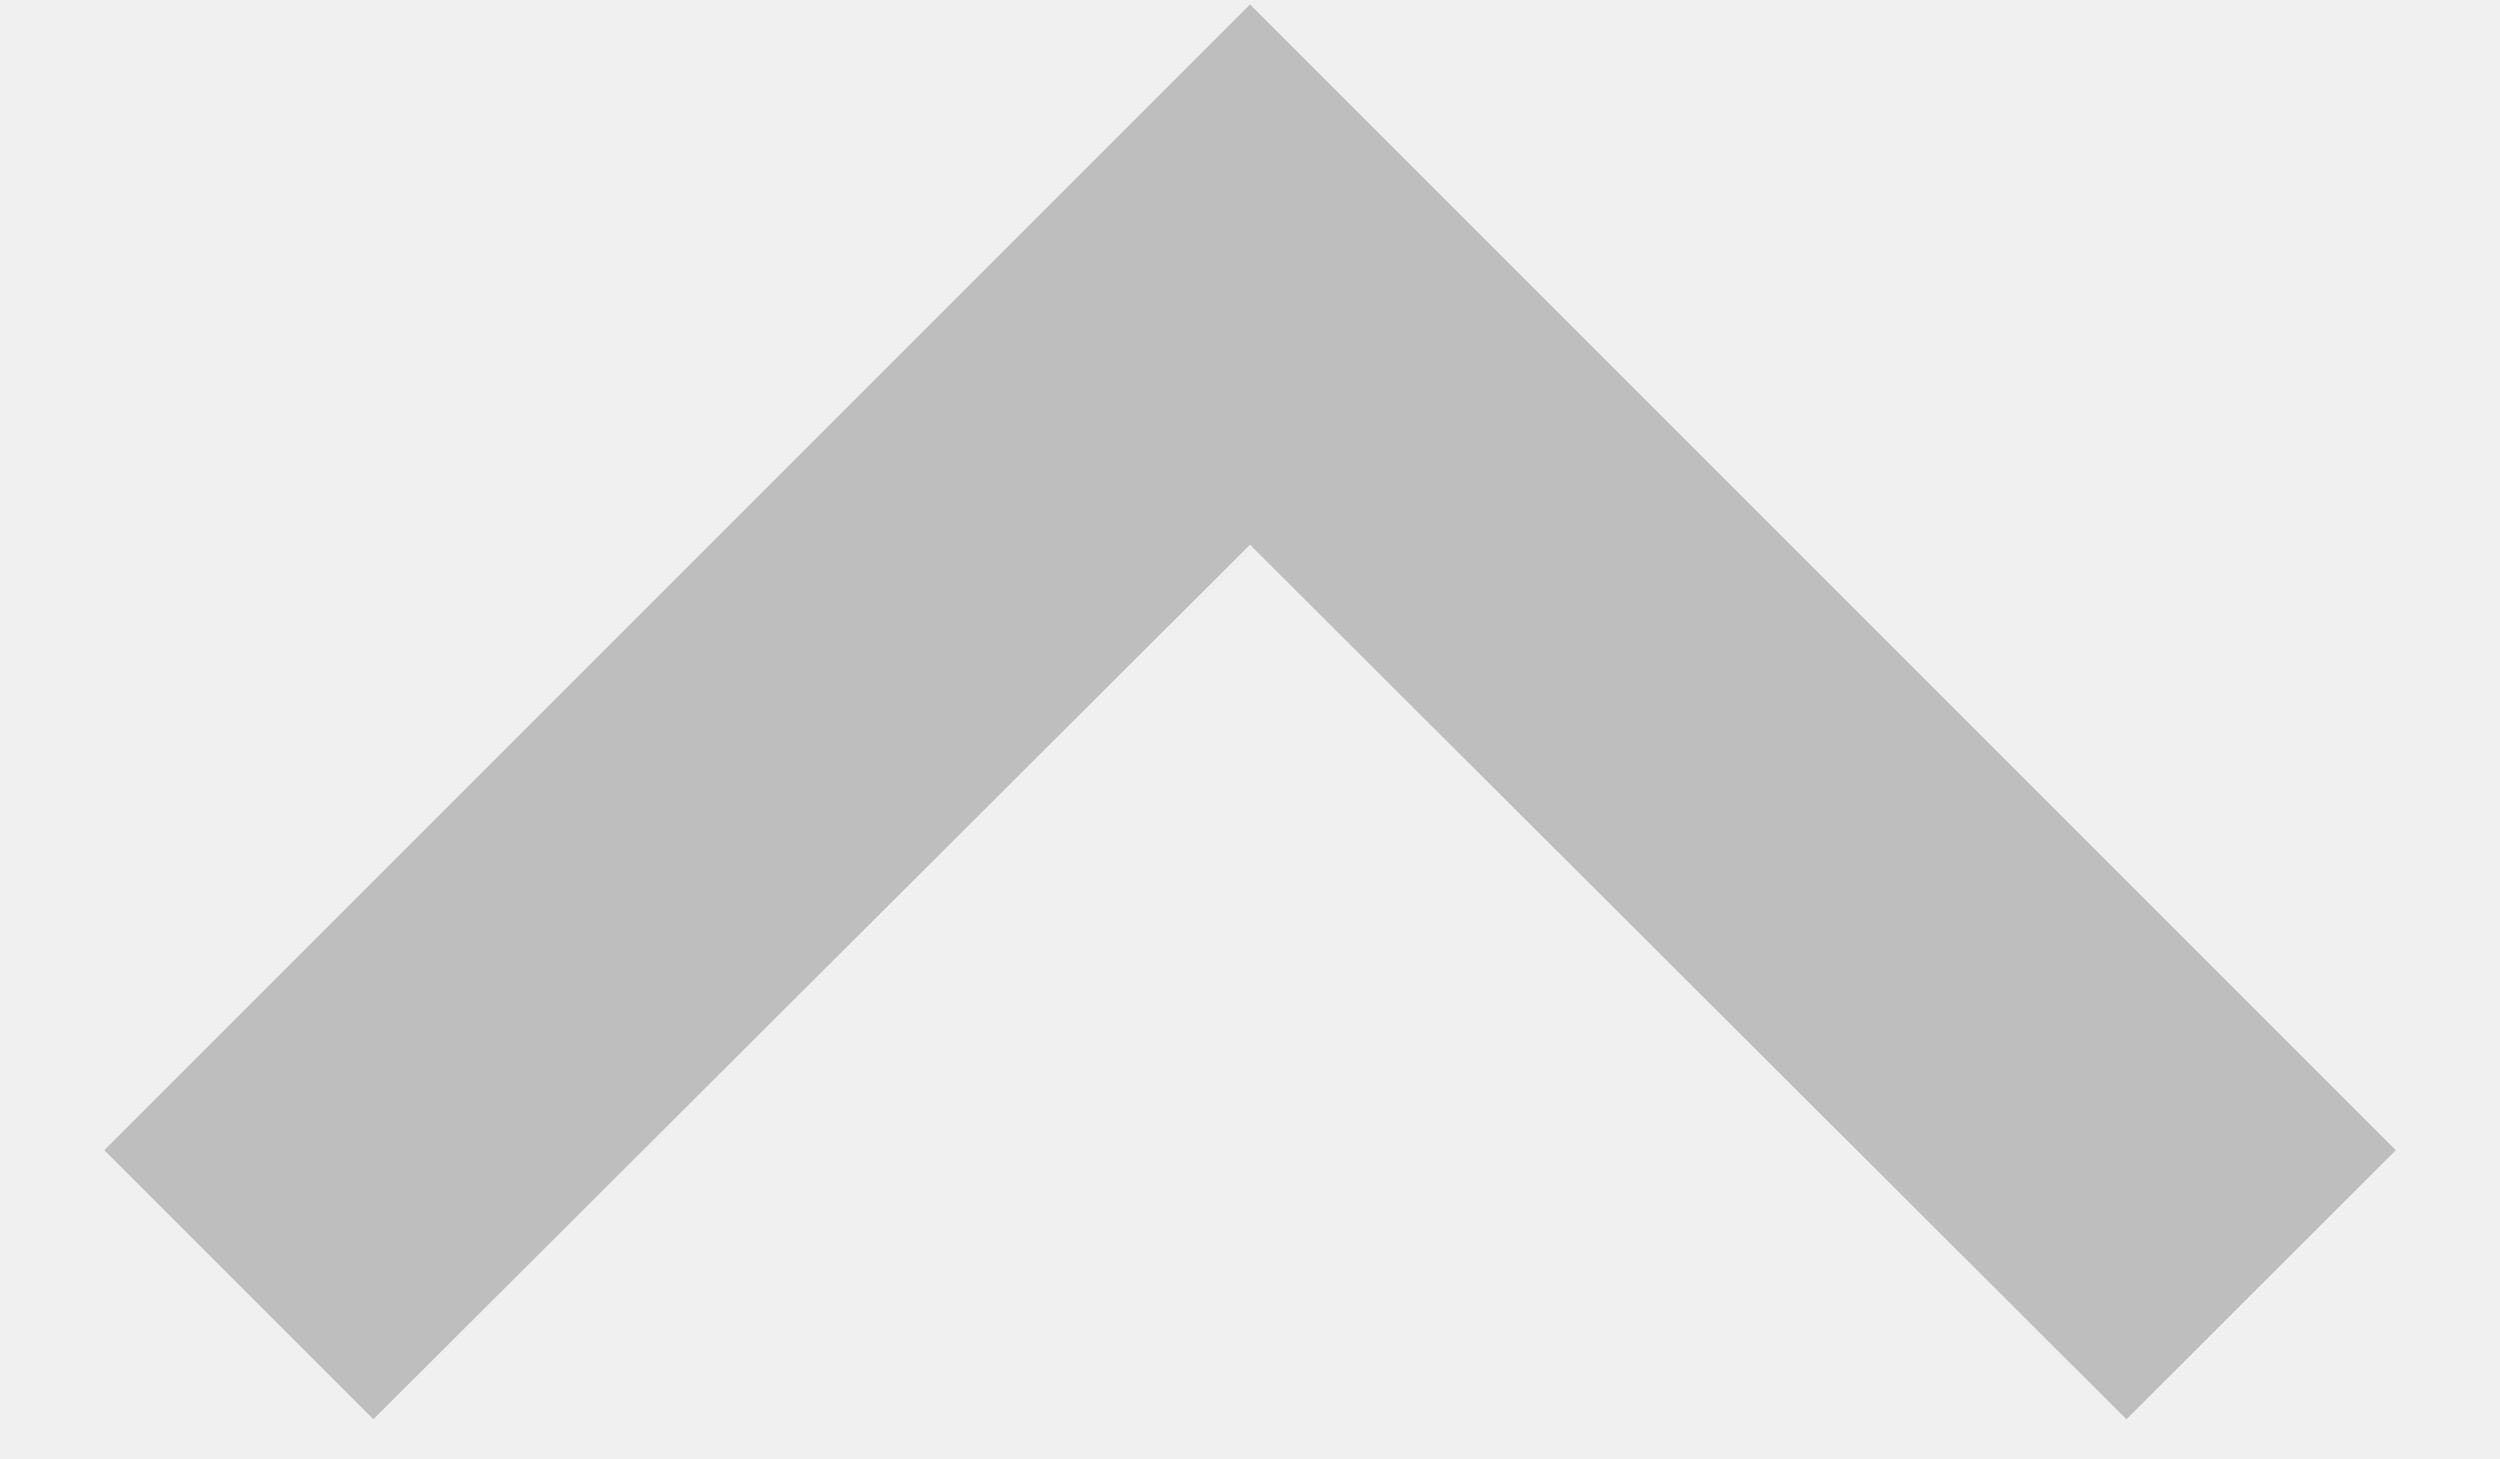
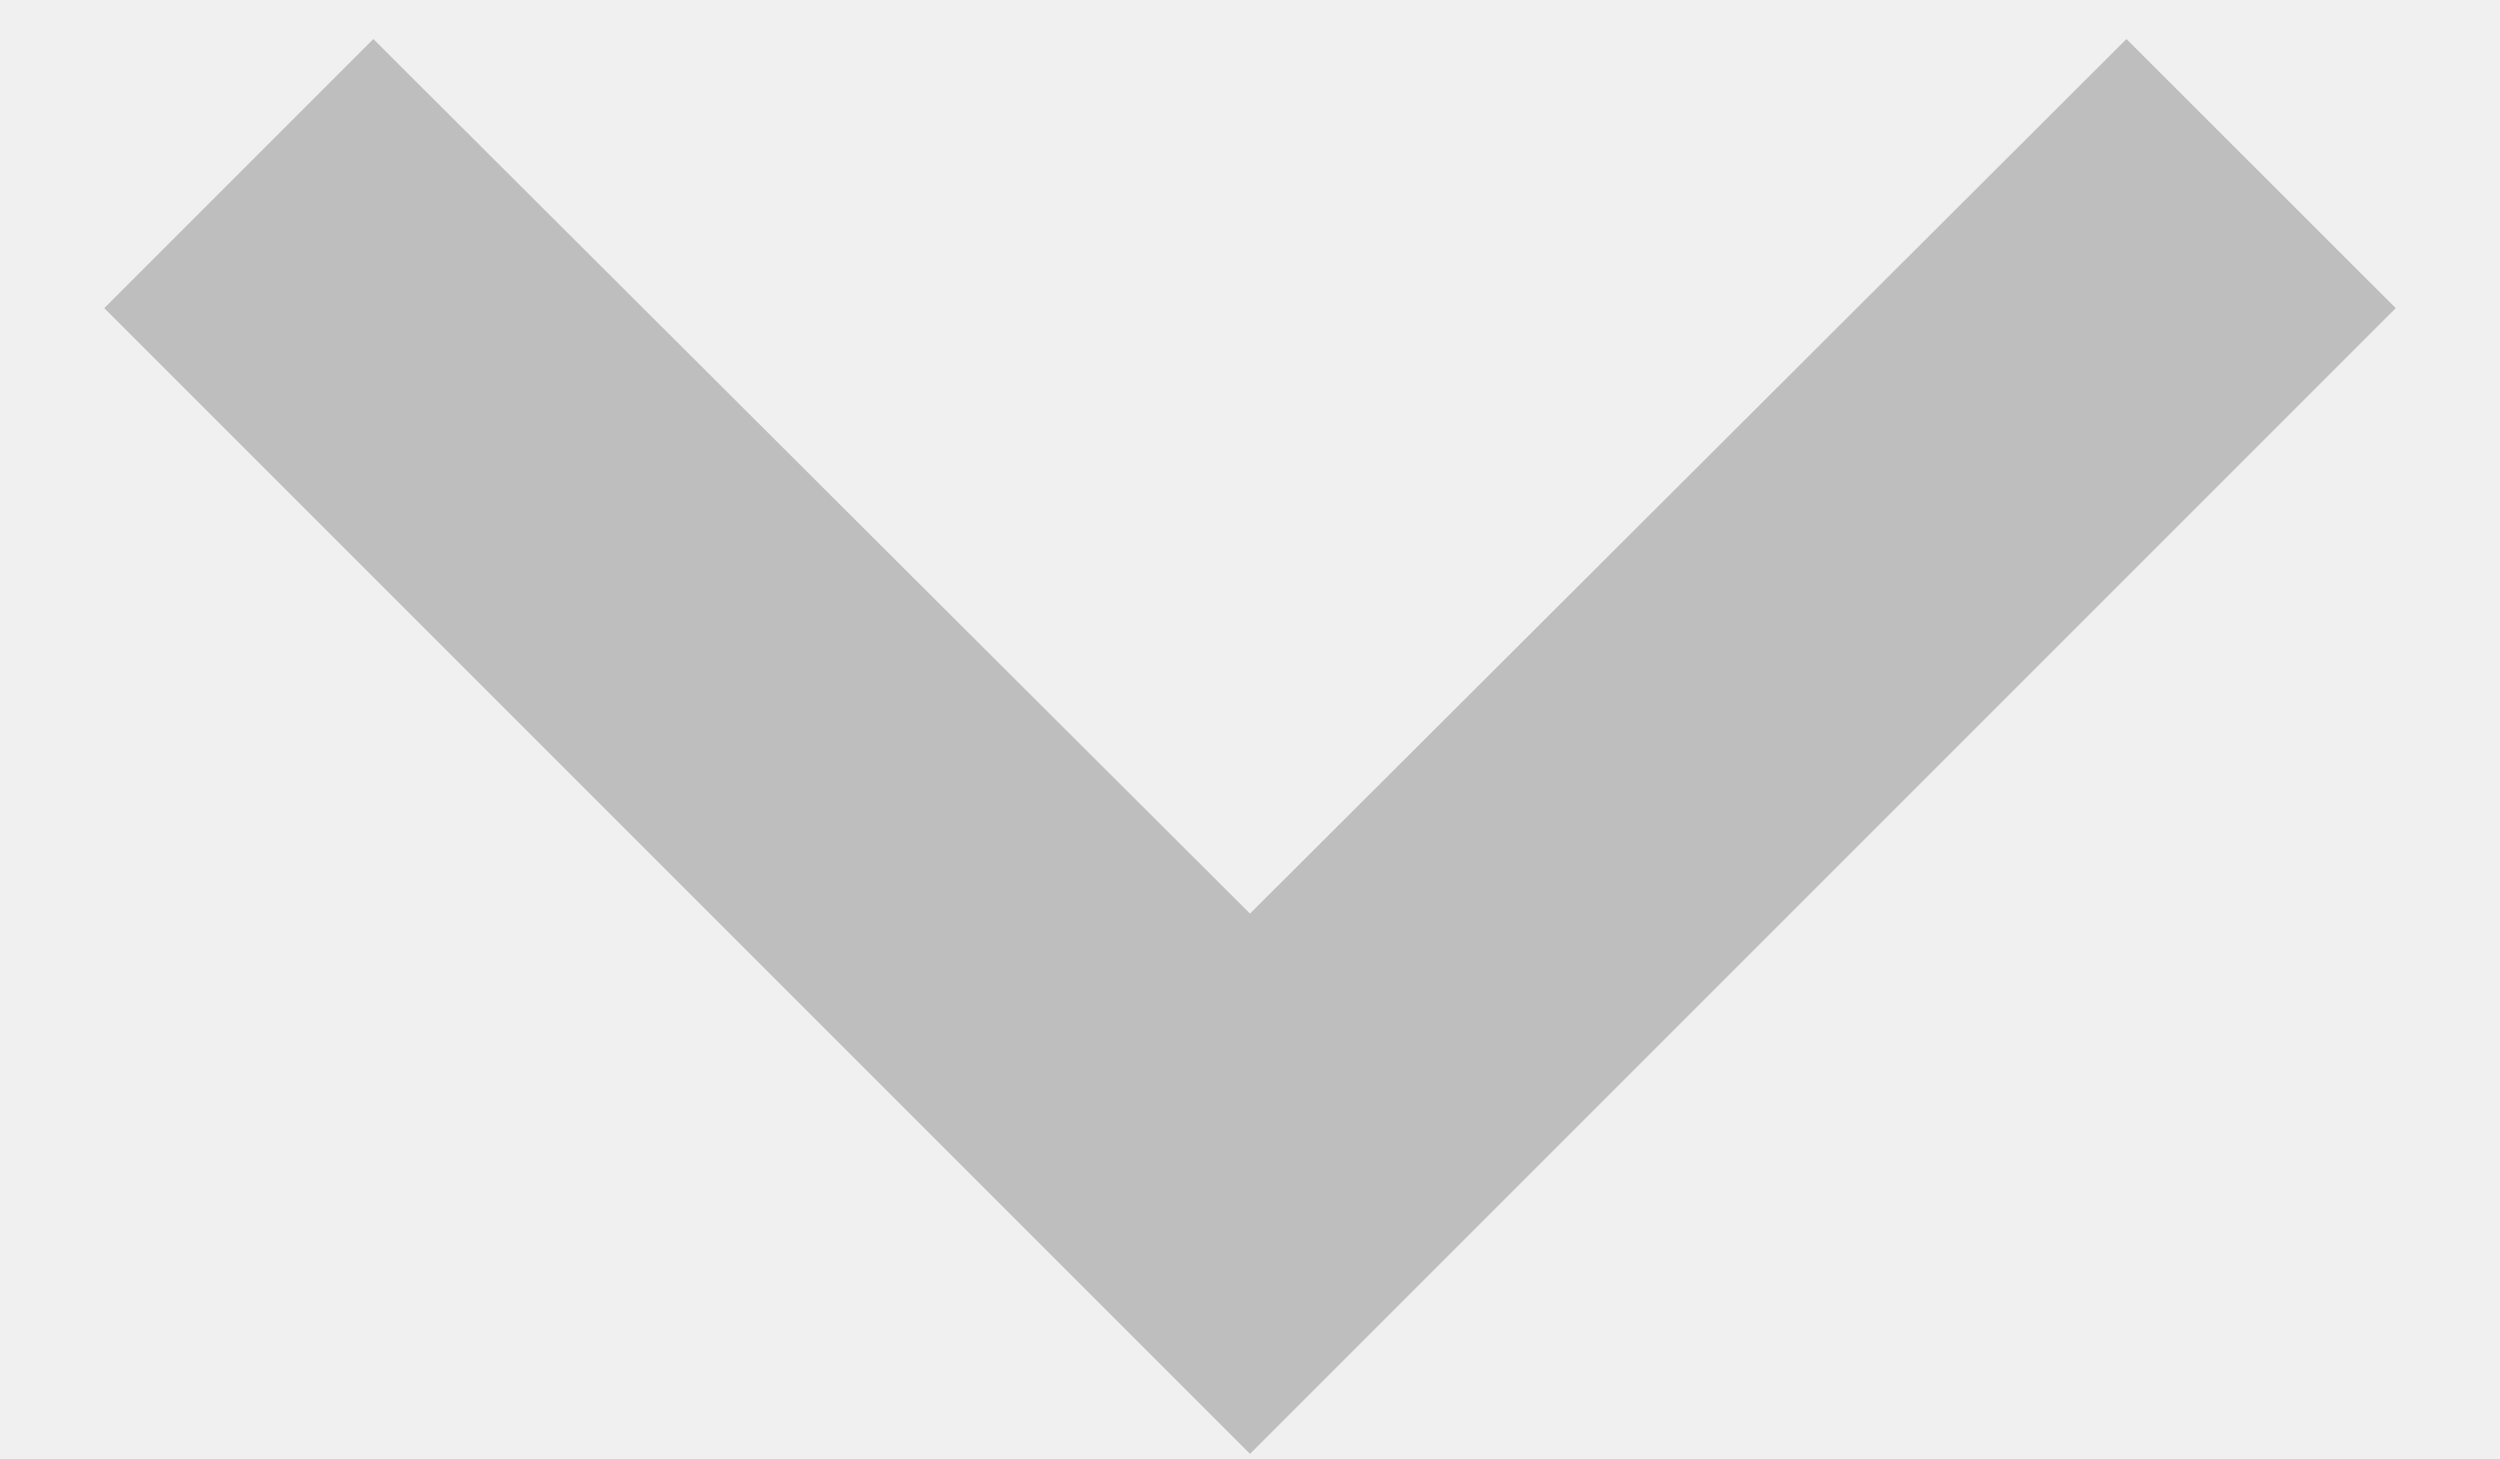
<svg xmlns="http://www.w3.org/2000/svg" width="12" height="7" viewBox="0 0 12 7" fill="none">
-   <path d="M10.207 6.813L6 2.615L1.792 6.813L0.5 5.521L6 0.021L11.5 5.521L10.207 6.813Z" fill="white" />
-   <path d="M10.207 6.813L6 2.615L1.792 6.813L0.5 5.521L6 0.021L11.5 5.521L10.207 6.813Z" fill="#BFBEBE" />
+   <path d="M1.792 0.187L6 4.385L10.207 0.187L11.5 1.479L6 6.979L0.5 1.479L1.792 0.187Z" fill="white" />
+   <path d="M1.792 0.187L6 4.385L10.207 0.187L11.5 1.479L6 6.979L0.5 1.479L1.792 0.187Z" fill="#BFBEBE" />
</svg>
